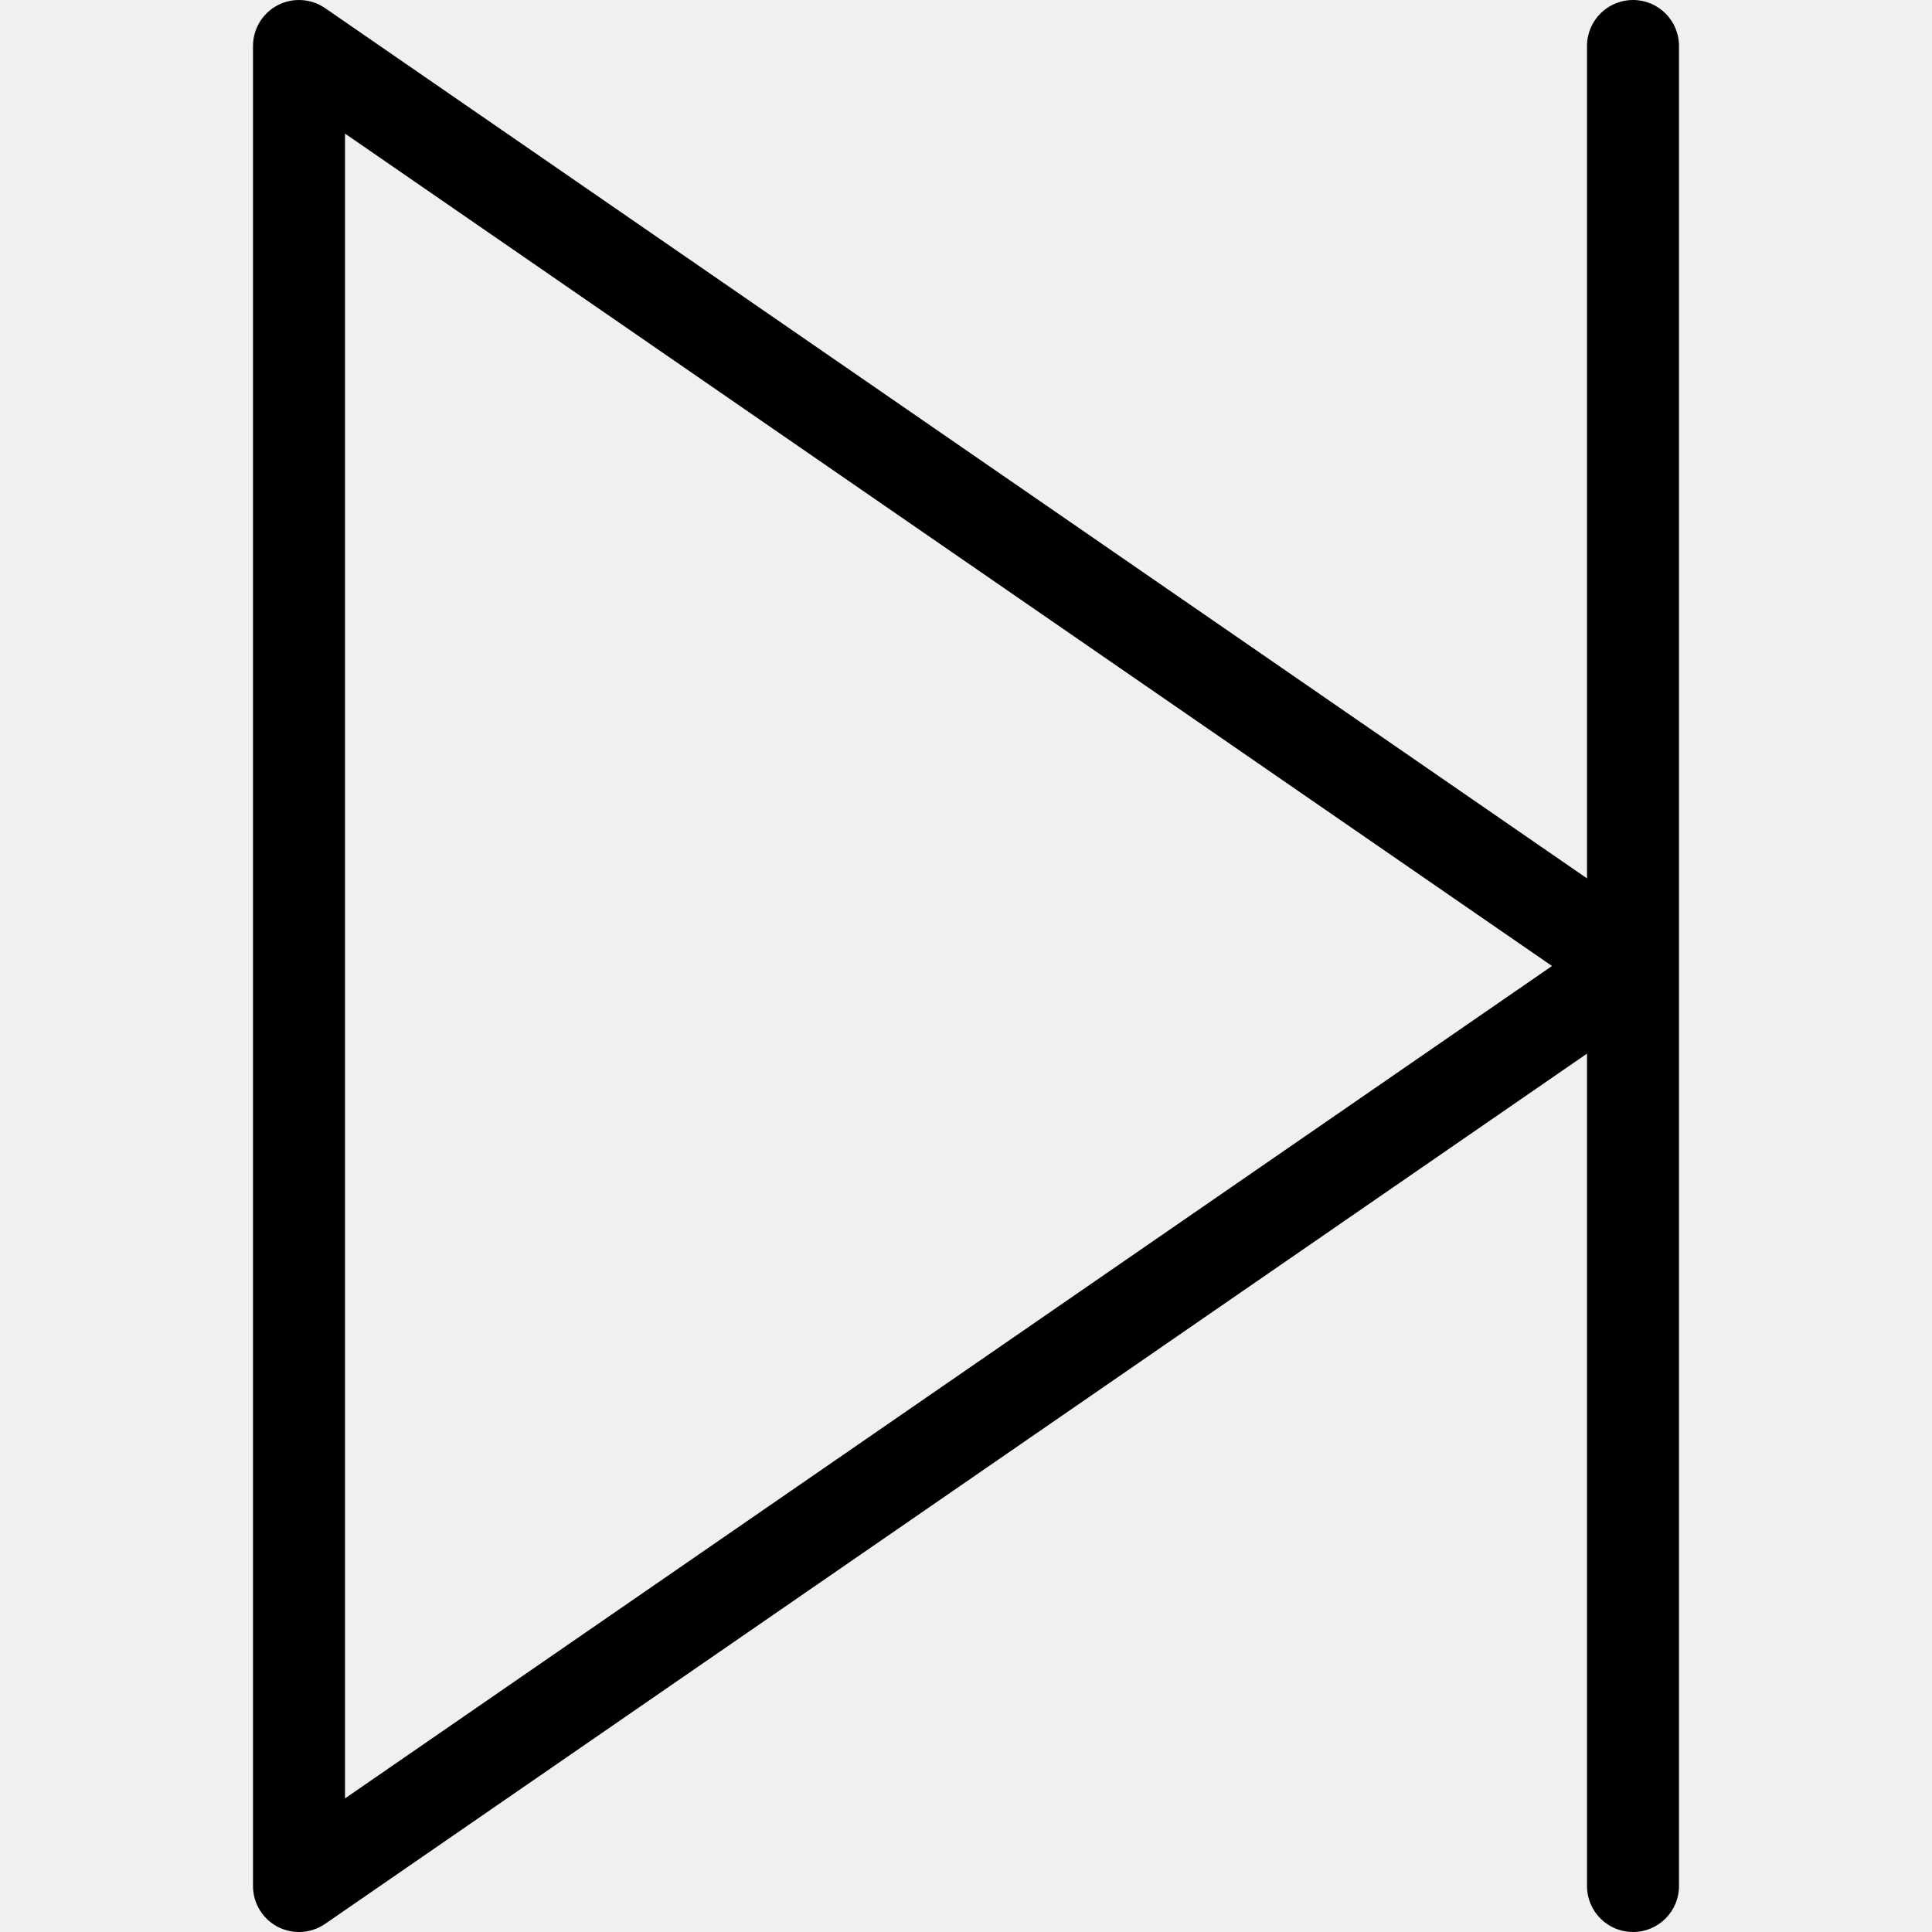
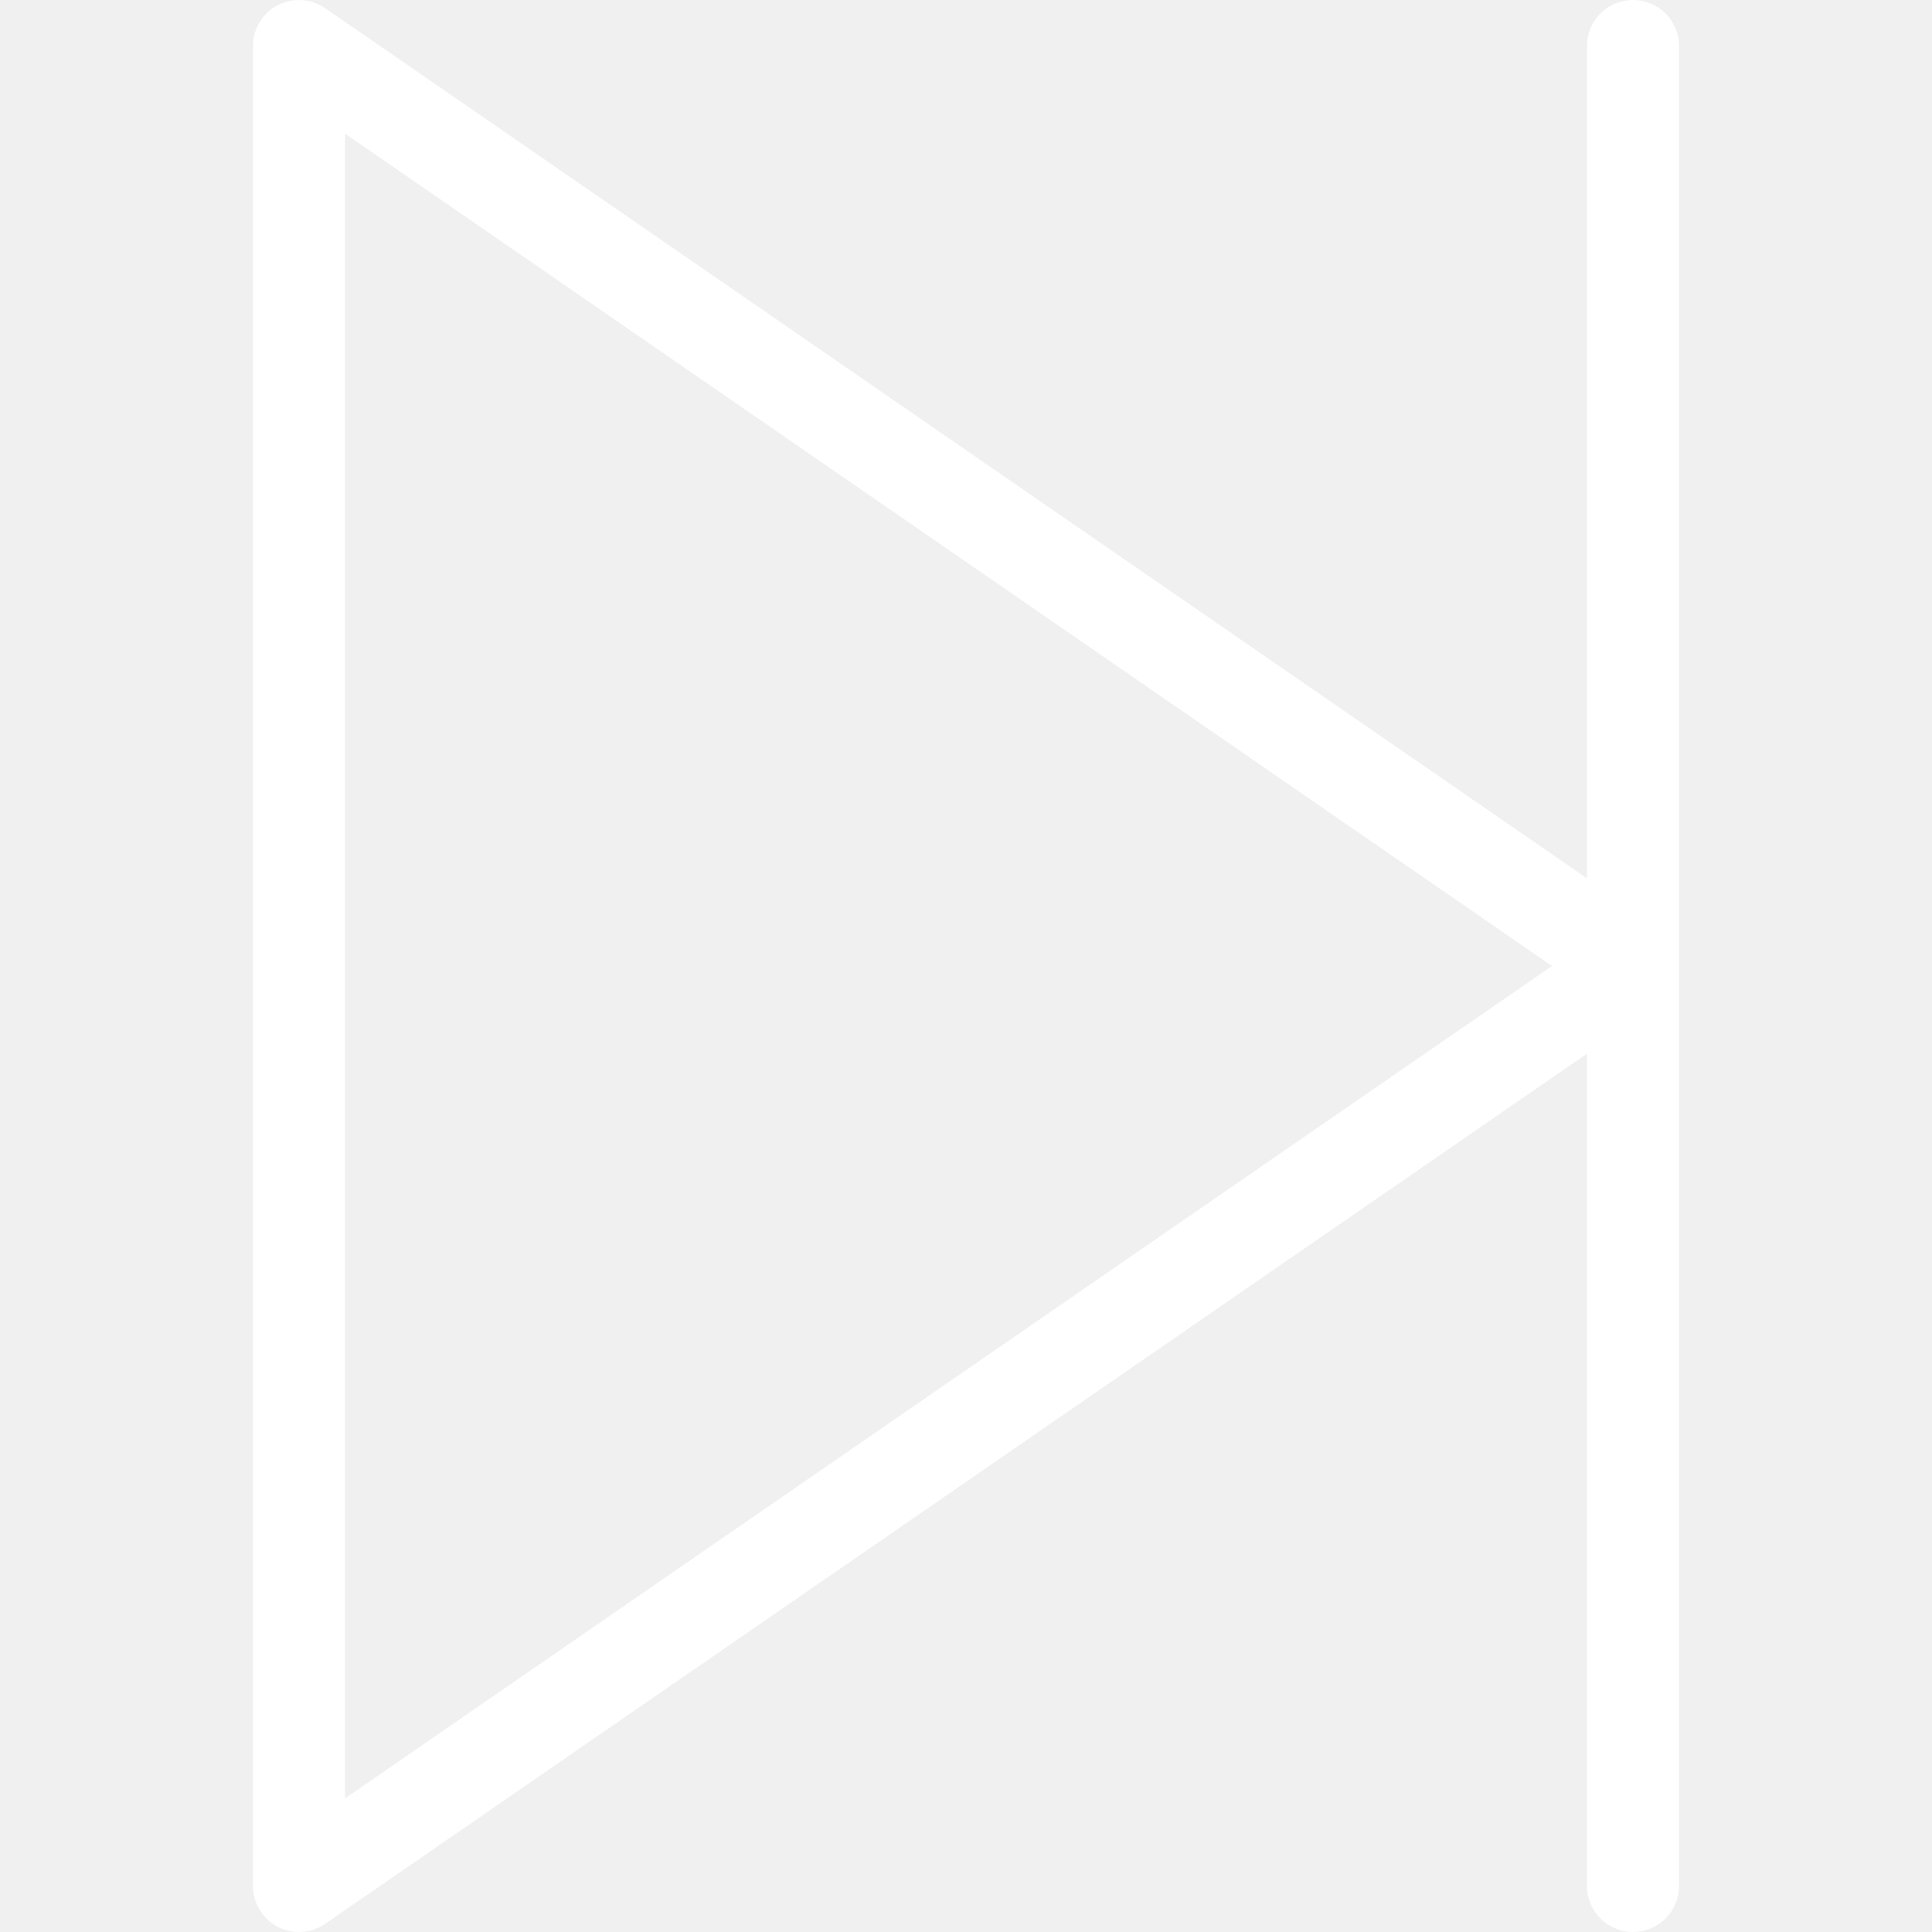
<svg xmlns="http://www.w3.org/2000/svg" version="1.1" id="Capa_1" x="0px" y="0px" viewBox="0 0 42 42" style="enable-background:new 0 0 42 42;" xml:space="preserve">
-   <path fill="ffffff" d="M35.5,0c-0.552,0-1,0.447-1,1v18.095L7.068,0.177C6.762-0.034,6.364-0.057,6.035,0.114C5.706,0.287,5.5,0.628,5.5,1v40  c0,0.372,0.206,0.713,0.535,0.886C6.181,41.962,6.341,42,6.5,42c0.199,0,0.397-0.06,0.568-0.177L34.5,22.905V41c0,0.553,0.448,1,1,1  s1-0.447,1-1V1C36.5,0.447,36.052,0,35.5,0z M7.5,39.096V2.904L33.739,21L7.5,39.096z" />
+   <path fill="#ffffff" d="M35.5,0c-0.552,0-1,0.447-1,1v18.095L7.068,0.177C6.762-0.034,6.364-0.057,6.035,0.114C5.706,0.287,5.5,0.628,5.5,1v40  c0,0.372,0.206,0.713,0.535,0.886C6.181,41.962,6.341,42,6.5,42c0.199,0,0.397-0.06,0.568-0.177L34.5,22.905V41c0,0.553,0.448,1,1,1  s1-0.447,1-1V1C36.5,0.447,36.052,0,35.5,0z M7.5,39.096V2.904L33.739,21L7.5,39.096z" />
  <g>
</g>
  <g>
</g>
  <g>
</g>
  <g>
</g>
  <g>
</g>
  <g>
</g>
  <g>
</g>
  <g>
</g>
  <g>
</g>
  <g>
</g>
  <g>
</g>
  <g>
</g>
  <g>
</g>
  <g>
</g>
  <g>
</g>
</svg>
